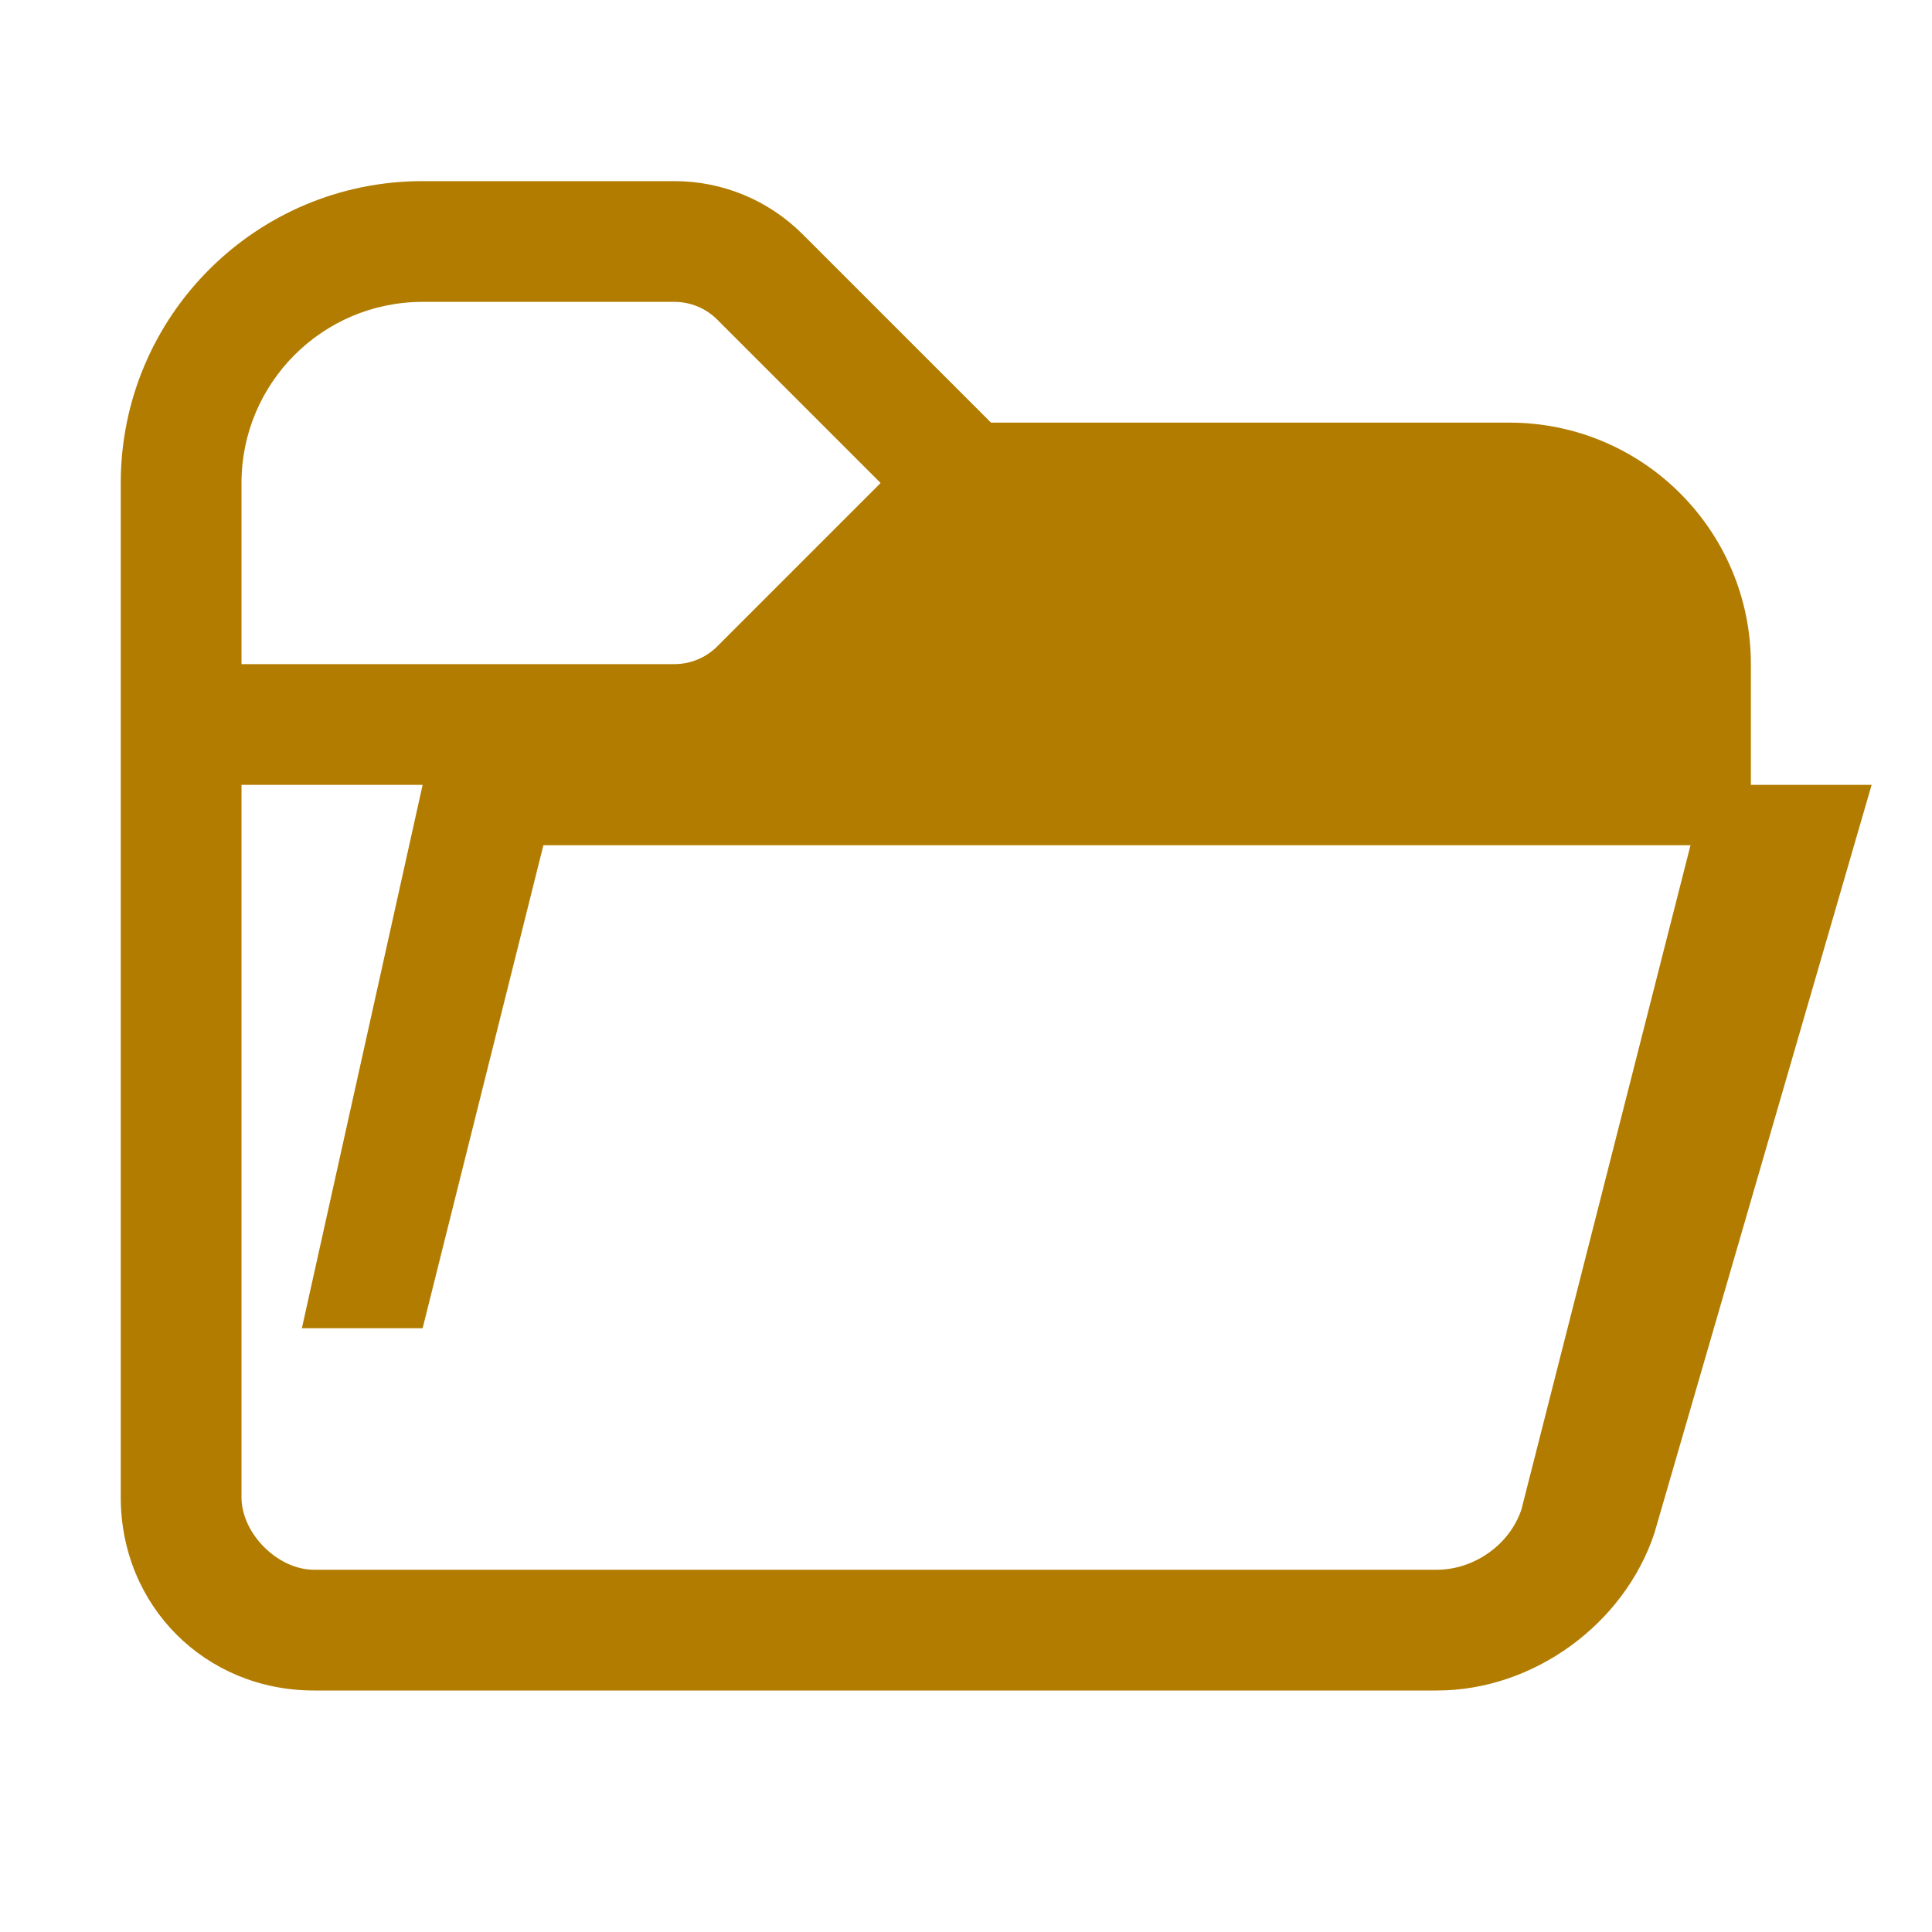
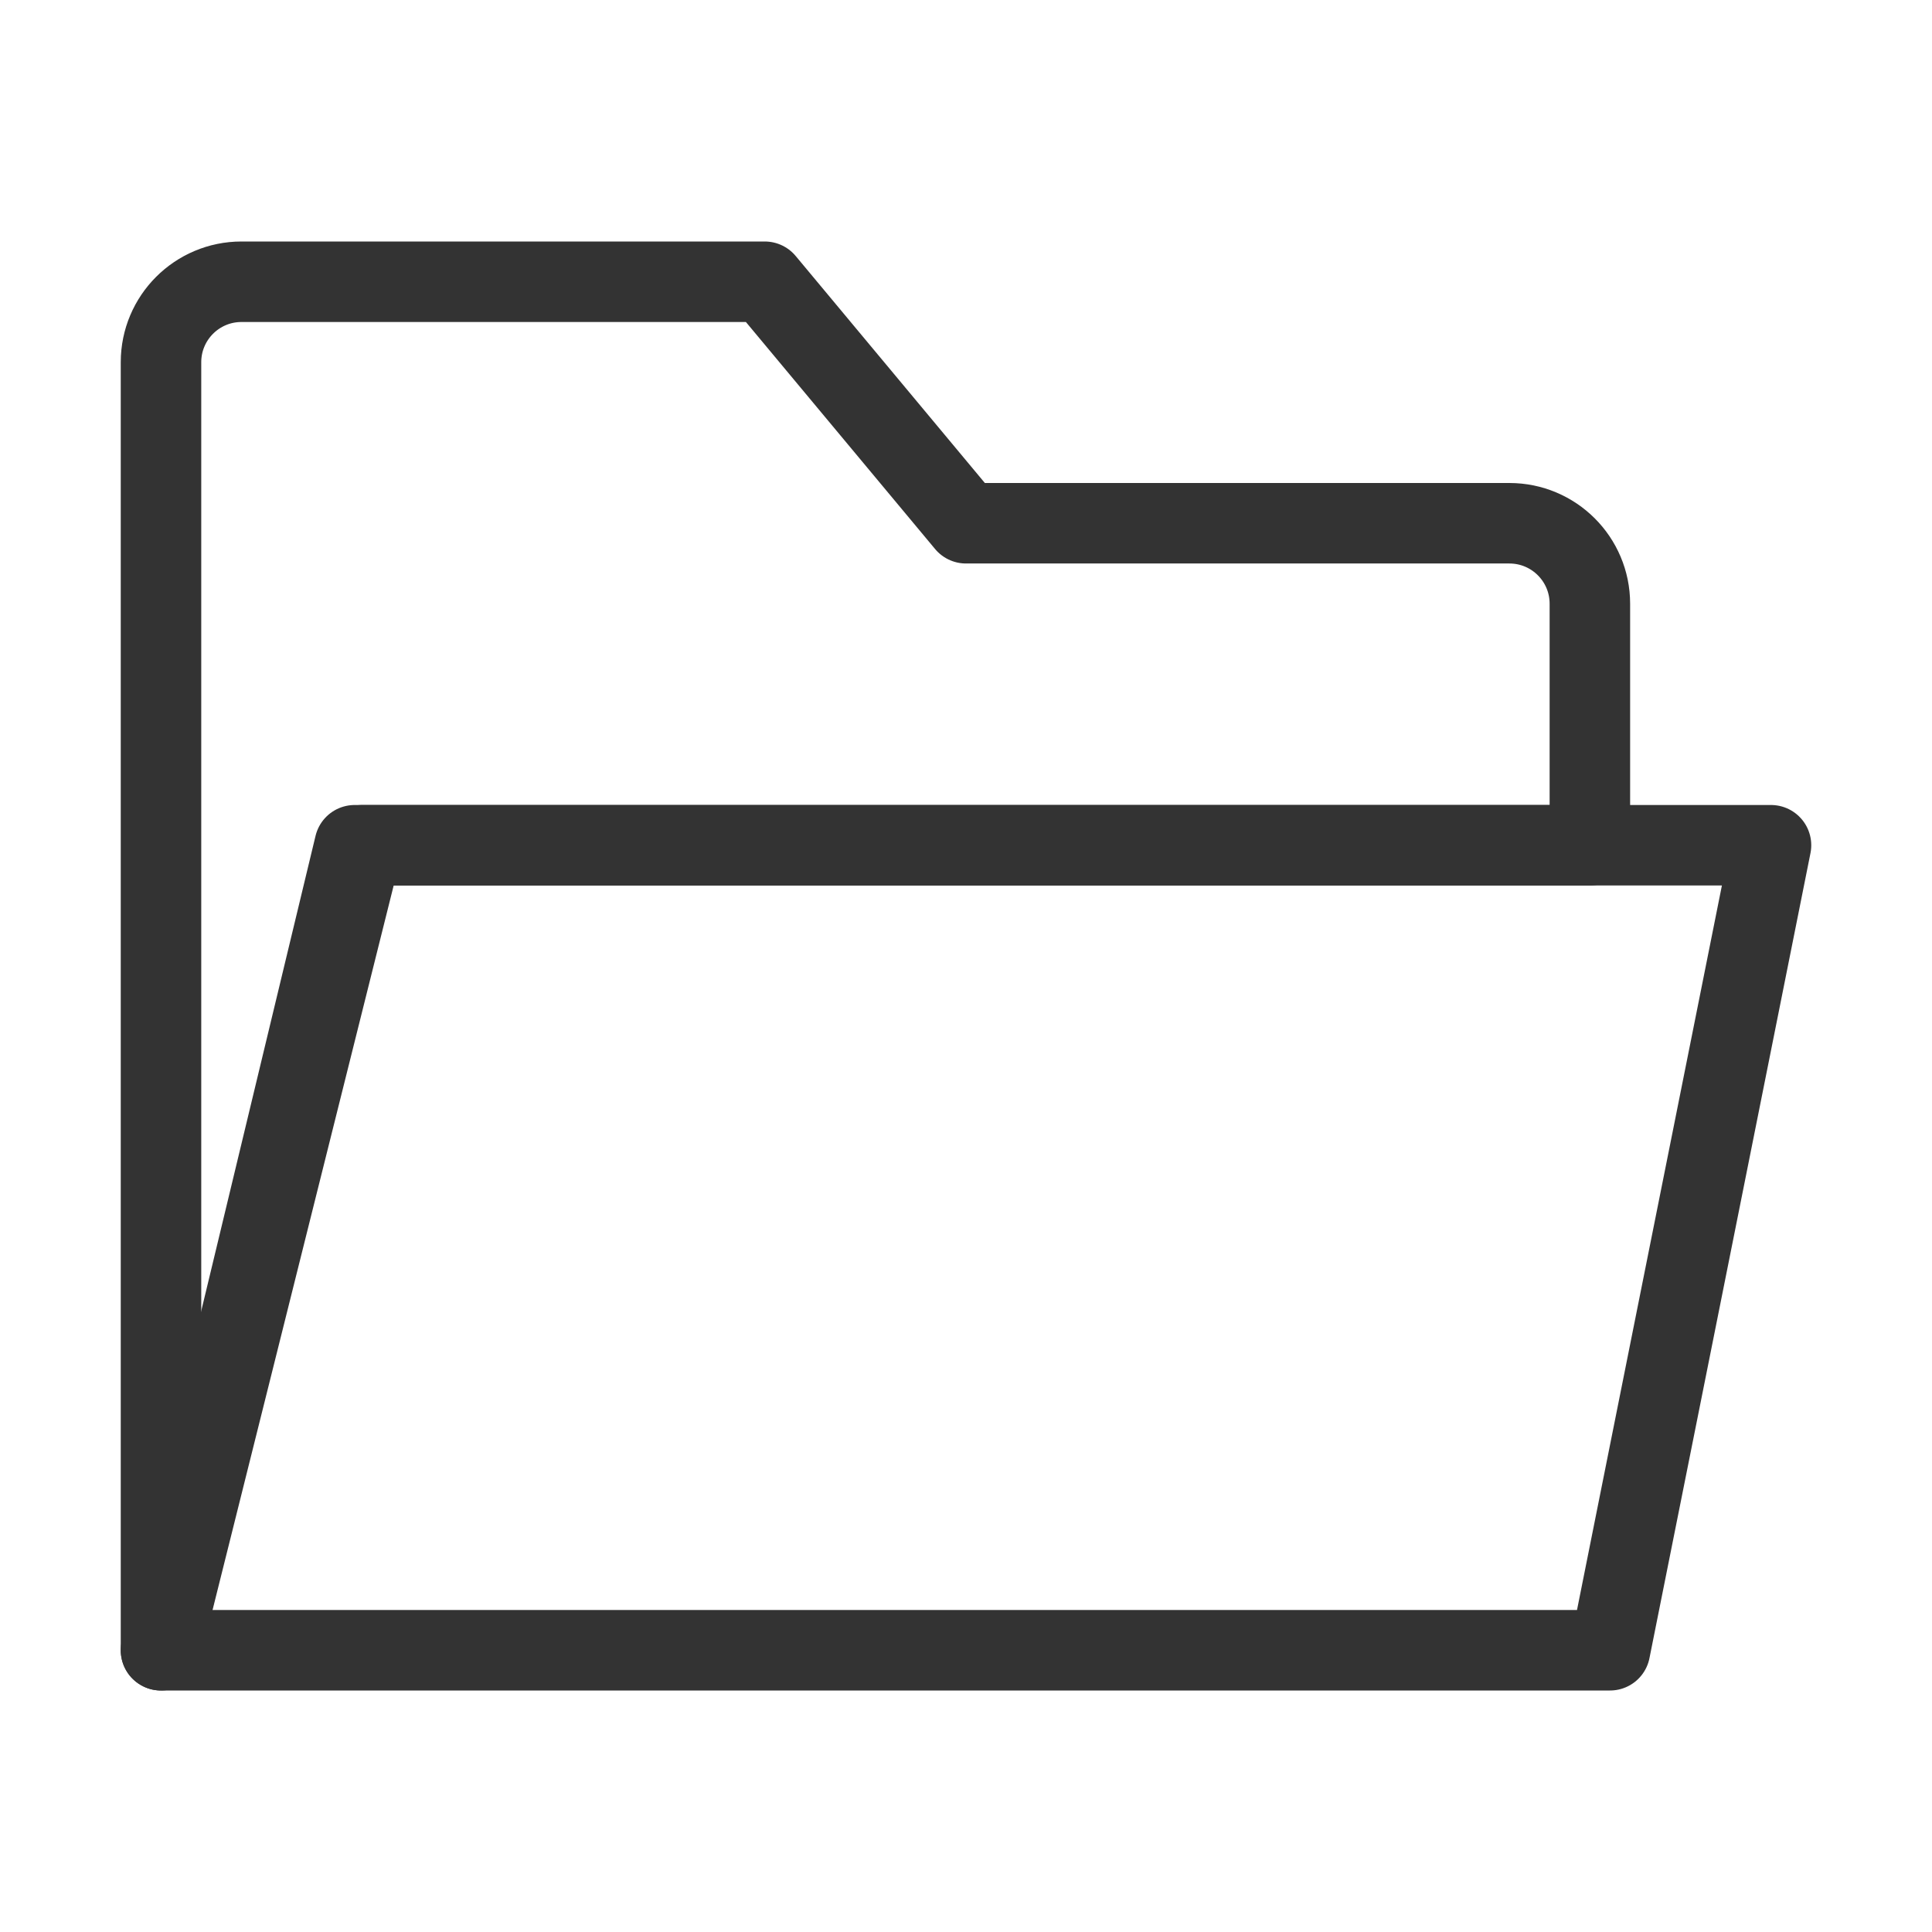
- <svg xmlns="http://www.w3.org/2000/svg" width="16" height="16" viewBox="0 0 16 16" fill="none">
-   <path d="M2 4.5V5.5H5.586C5.718 5.5 5.846 5.447 5.939 5.354L7.293 4L5.939 2.646C5.846 2.553 5.718 2.5 5.586 2.5H3.5C2.672 2.5 2 3.172 2 4ZM1 4C1 2.619 2.119 1.5 3.5 1.5H5.586C5.984 1.5 6.365 1.658 6.646 1.939L8.207 3.5H12.5C13.605 3.5 14.5 4.395 14.5 5.5V6.5H15.5L13.7 12.7C13.45 13.45 12.7 14 11.9 14H2.6C1.7 14 1 13.3 1 12.4V4ZM2 6.5V12.4C2 12.7 2.3 13 2.6 13H11.9C12.2 13 12.5 12.8 12.6 12.5L14 7H4.5L3.5 11H2.5L3.5 6.5H2Z" fill="#B27C00" />
+ <svg xmlns="http://www.w3.org/2000/svg" width="16" height="16" viewBox="0 0 48 48" fill="none">
+   <path d="M4 9V41L9 21H39.5V15C39.5 13.895 38.605 13 37.5 13H24L19 7H6C4.895 7 4 7.895 4 9Z" stroke="#333" stroke-width="2" stroke-linecap="round" stroke-linejoin="round" />
+   <path d="M40 41L44 21H8.812L4 41H40Z" fill="none" stroke="#333" stroke-width="2" stroke-linecap="round" stroke-linejoin="round" />
</svg>
